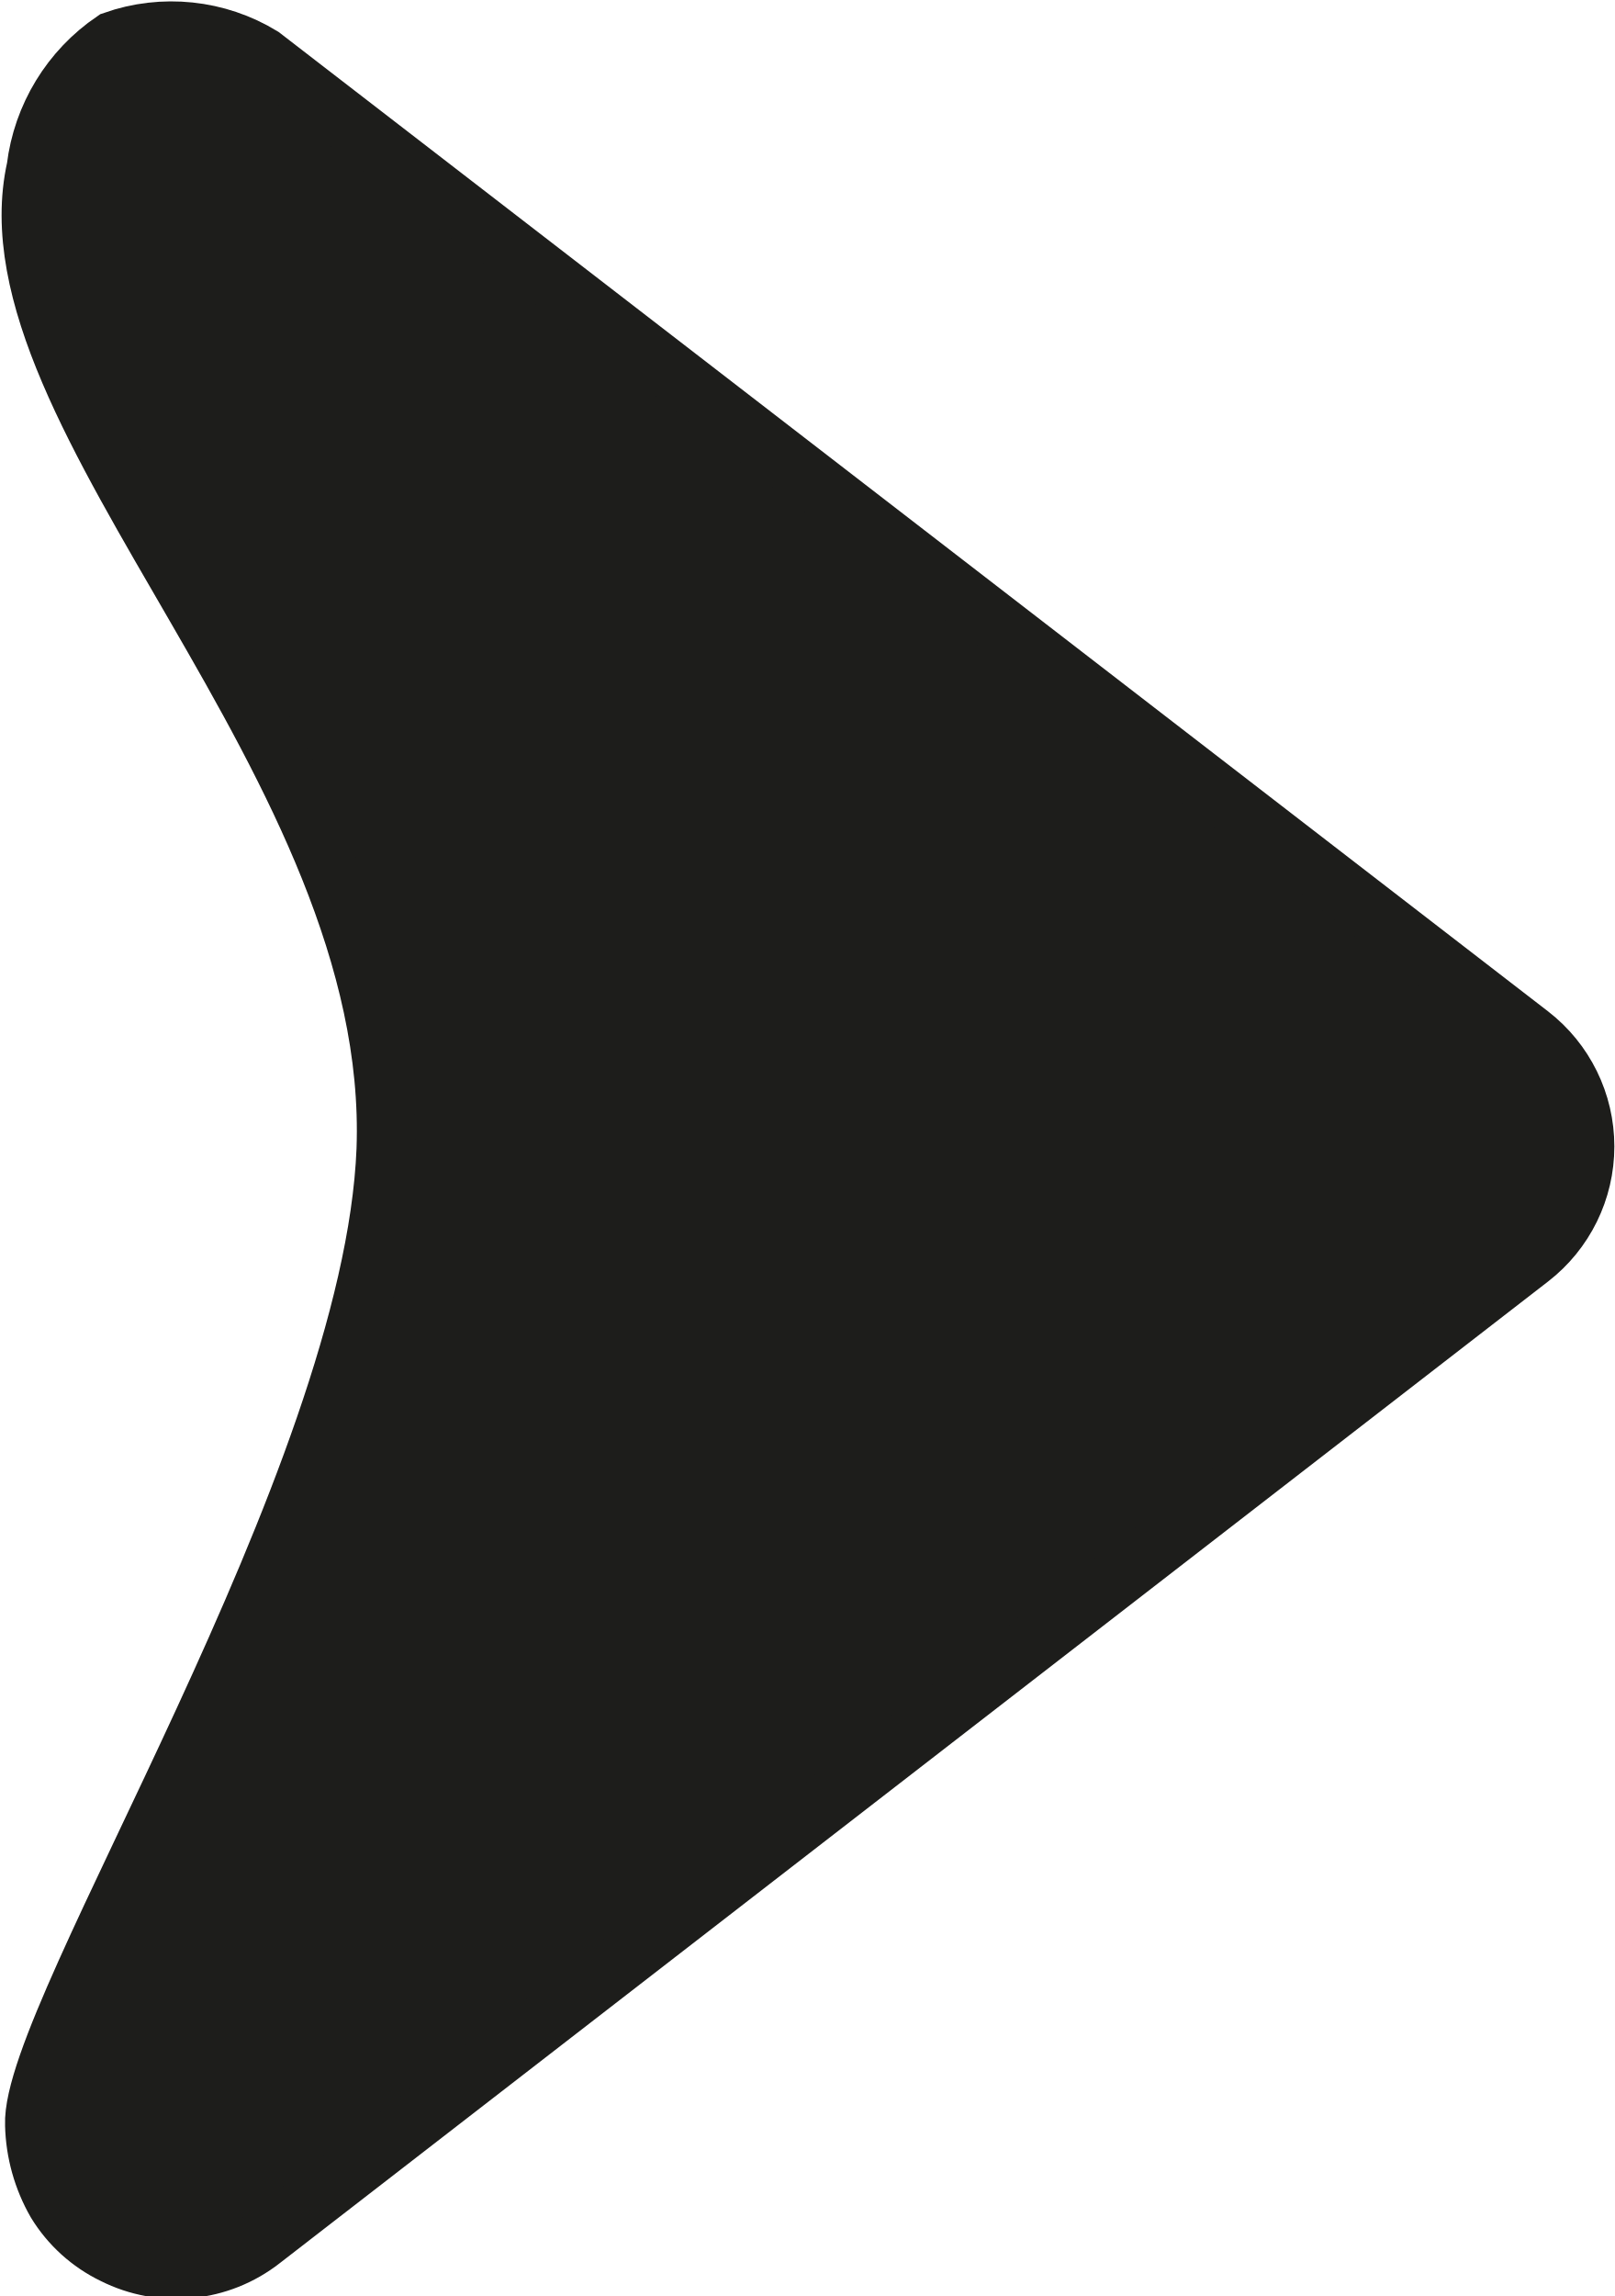
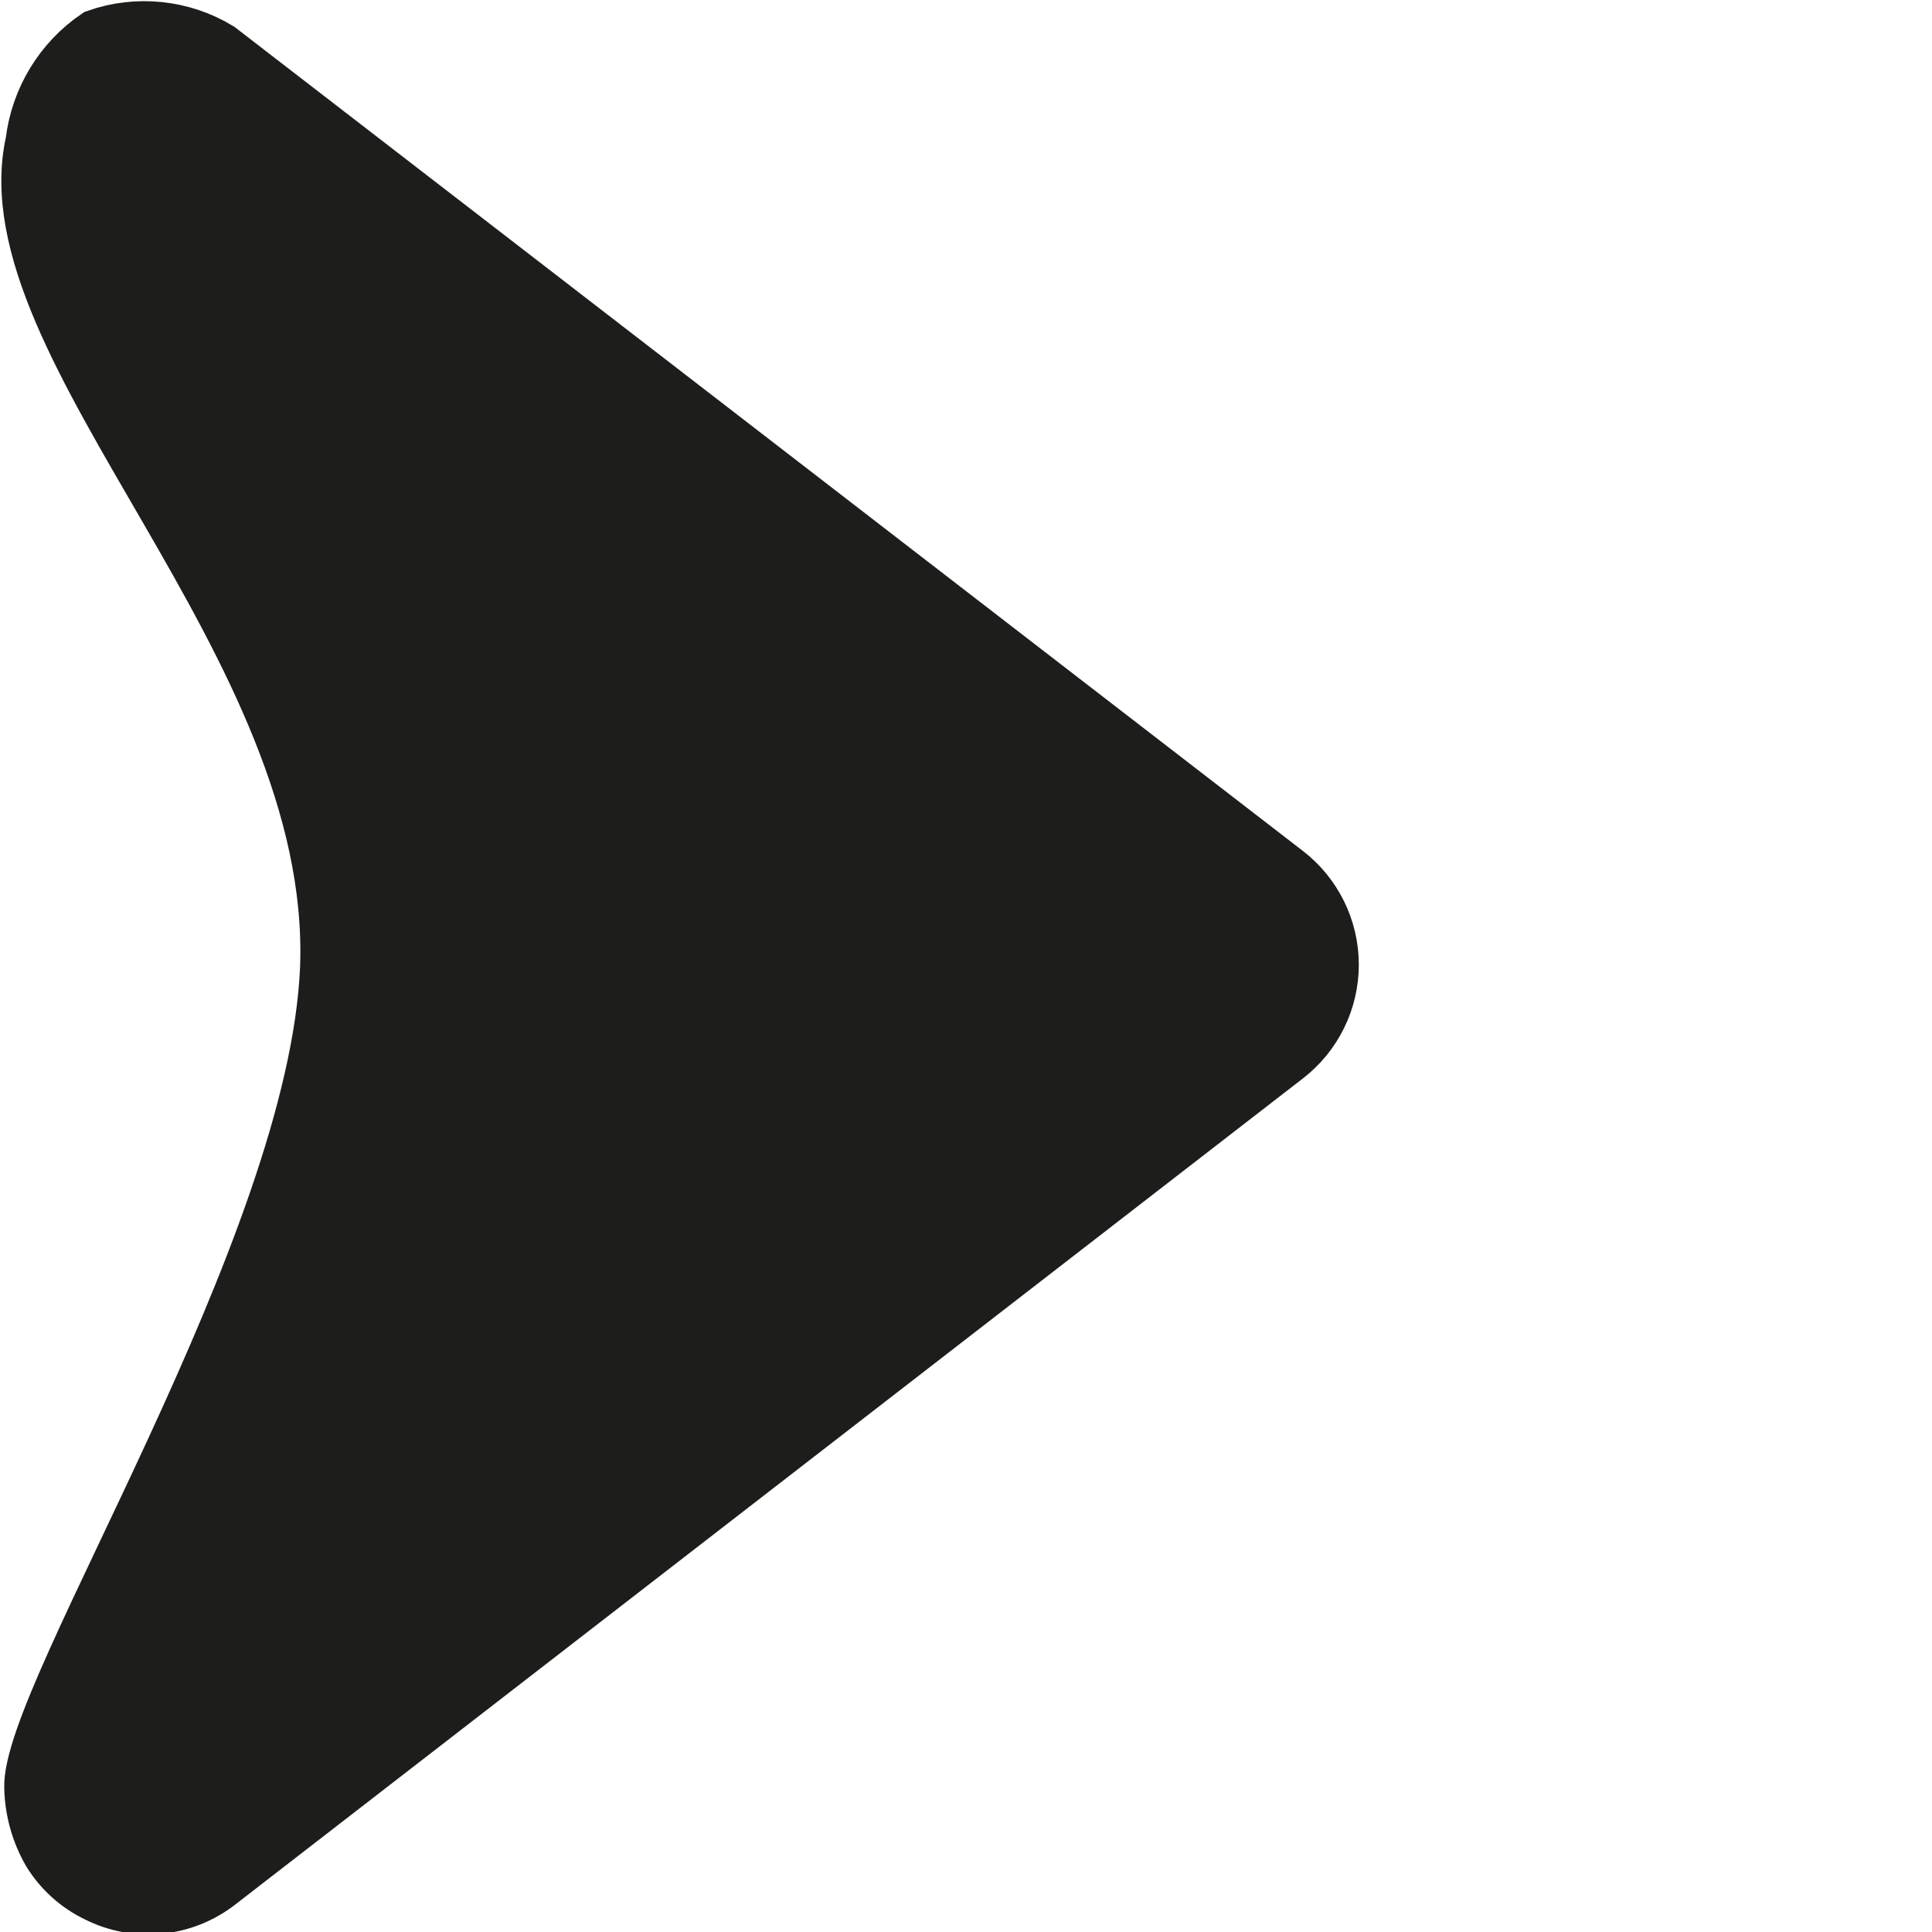
- <svg xmlns="http://www.w3.org/2000/svg" id="Warstwa_1" data-name="Warstwa 1" viewBox="0 0 20.76 29.52">
+ <svg xmlns="http://www.w3.org/2000/svg" id="Warstwa_1" data-name="Warstwa 1" viewBox="0 0 29.52 29.52">
  <path d="M19.68,13.3,3.37.72A2.24,2.24,0,0,0,1.46.52a2.32,2.32,0,0,0-1,1.64c-.71,3.18,4.68,7.66,4.5,12.62C4.79,19.06.38,25.89.44,27.32a2.11,2.11,0,0,0,.28,1,1.77,1.77,0,0,0,.74.67,1.79,1.79,0,0,0,1.91-.19L19.68,16.18A1.82,1.82,0,0,0,19.68,13.3Z" fill="#1d1d1b" stroke="#1d1d1b" stroke-miterlimit="10" stroke-width="0.75" />
</svg>
